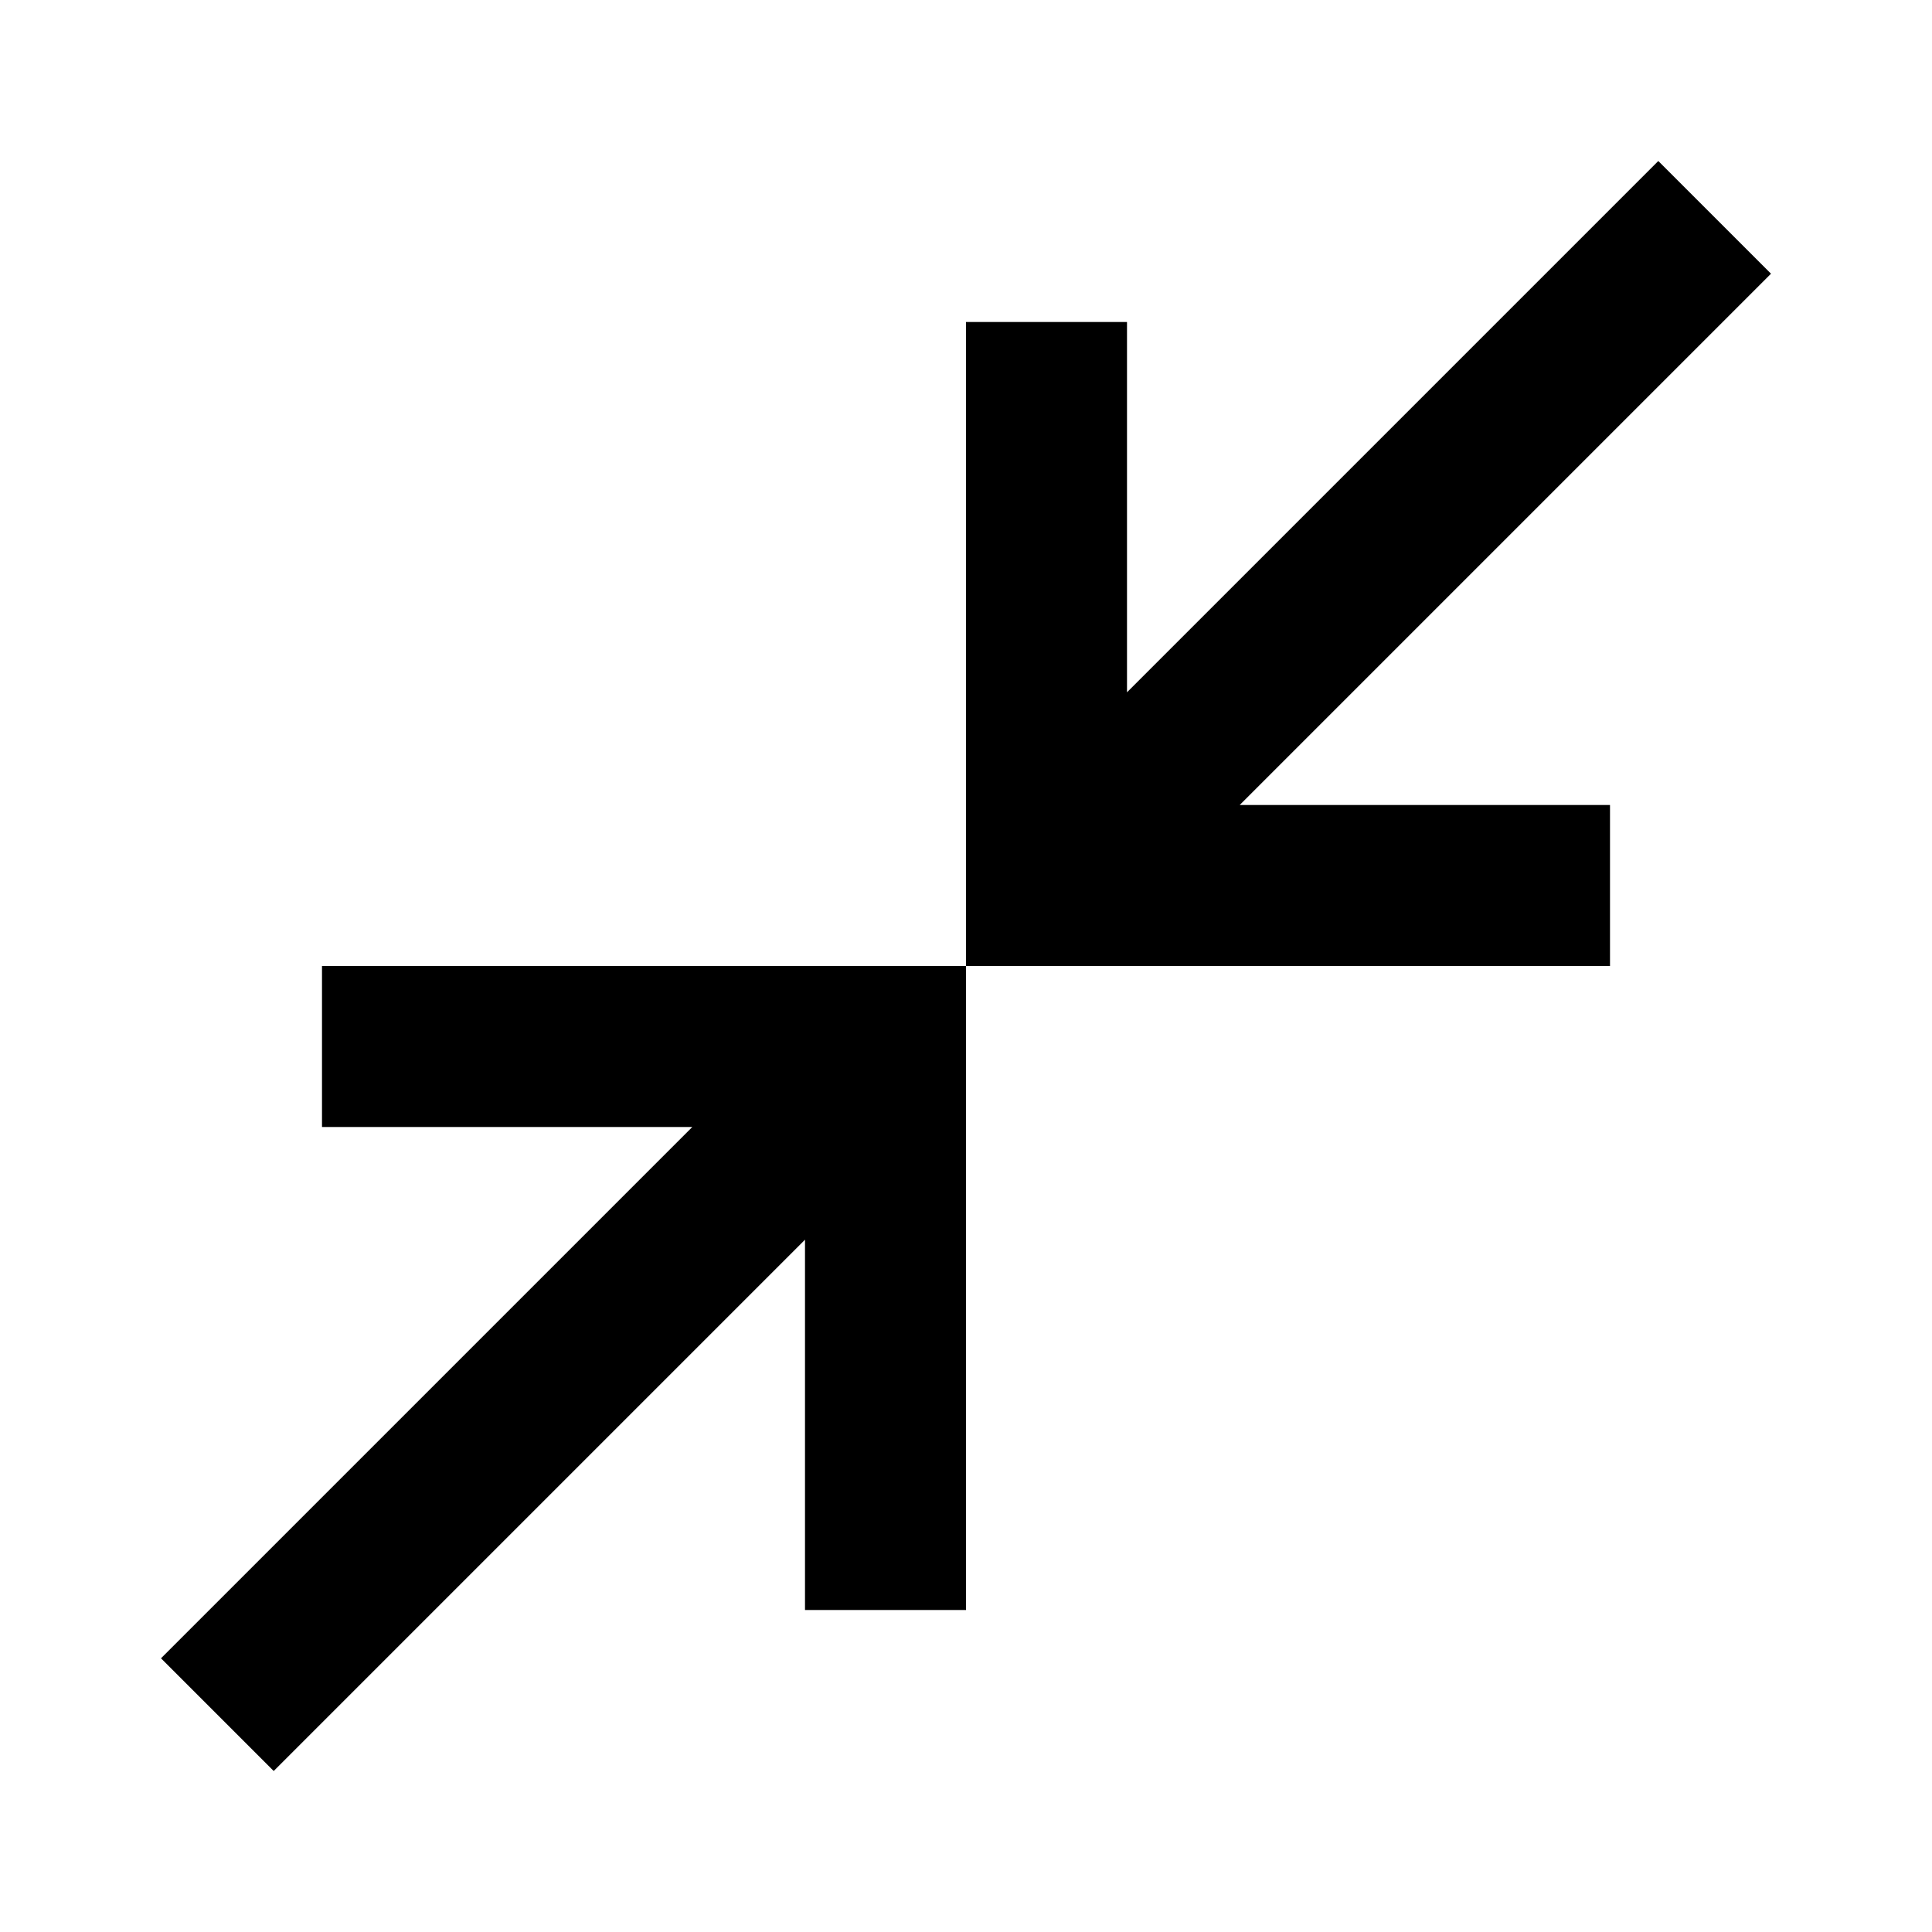
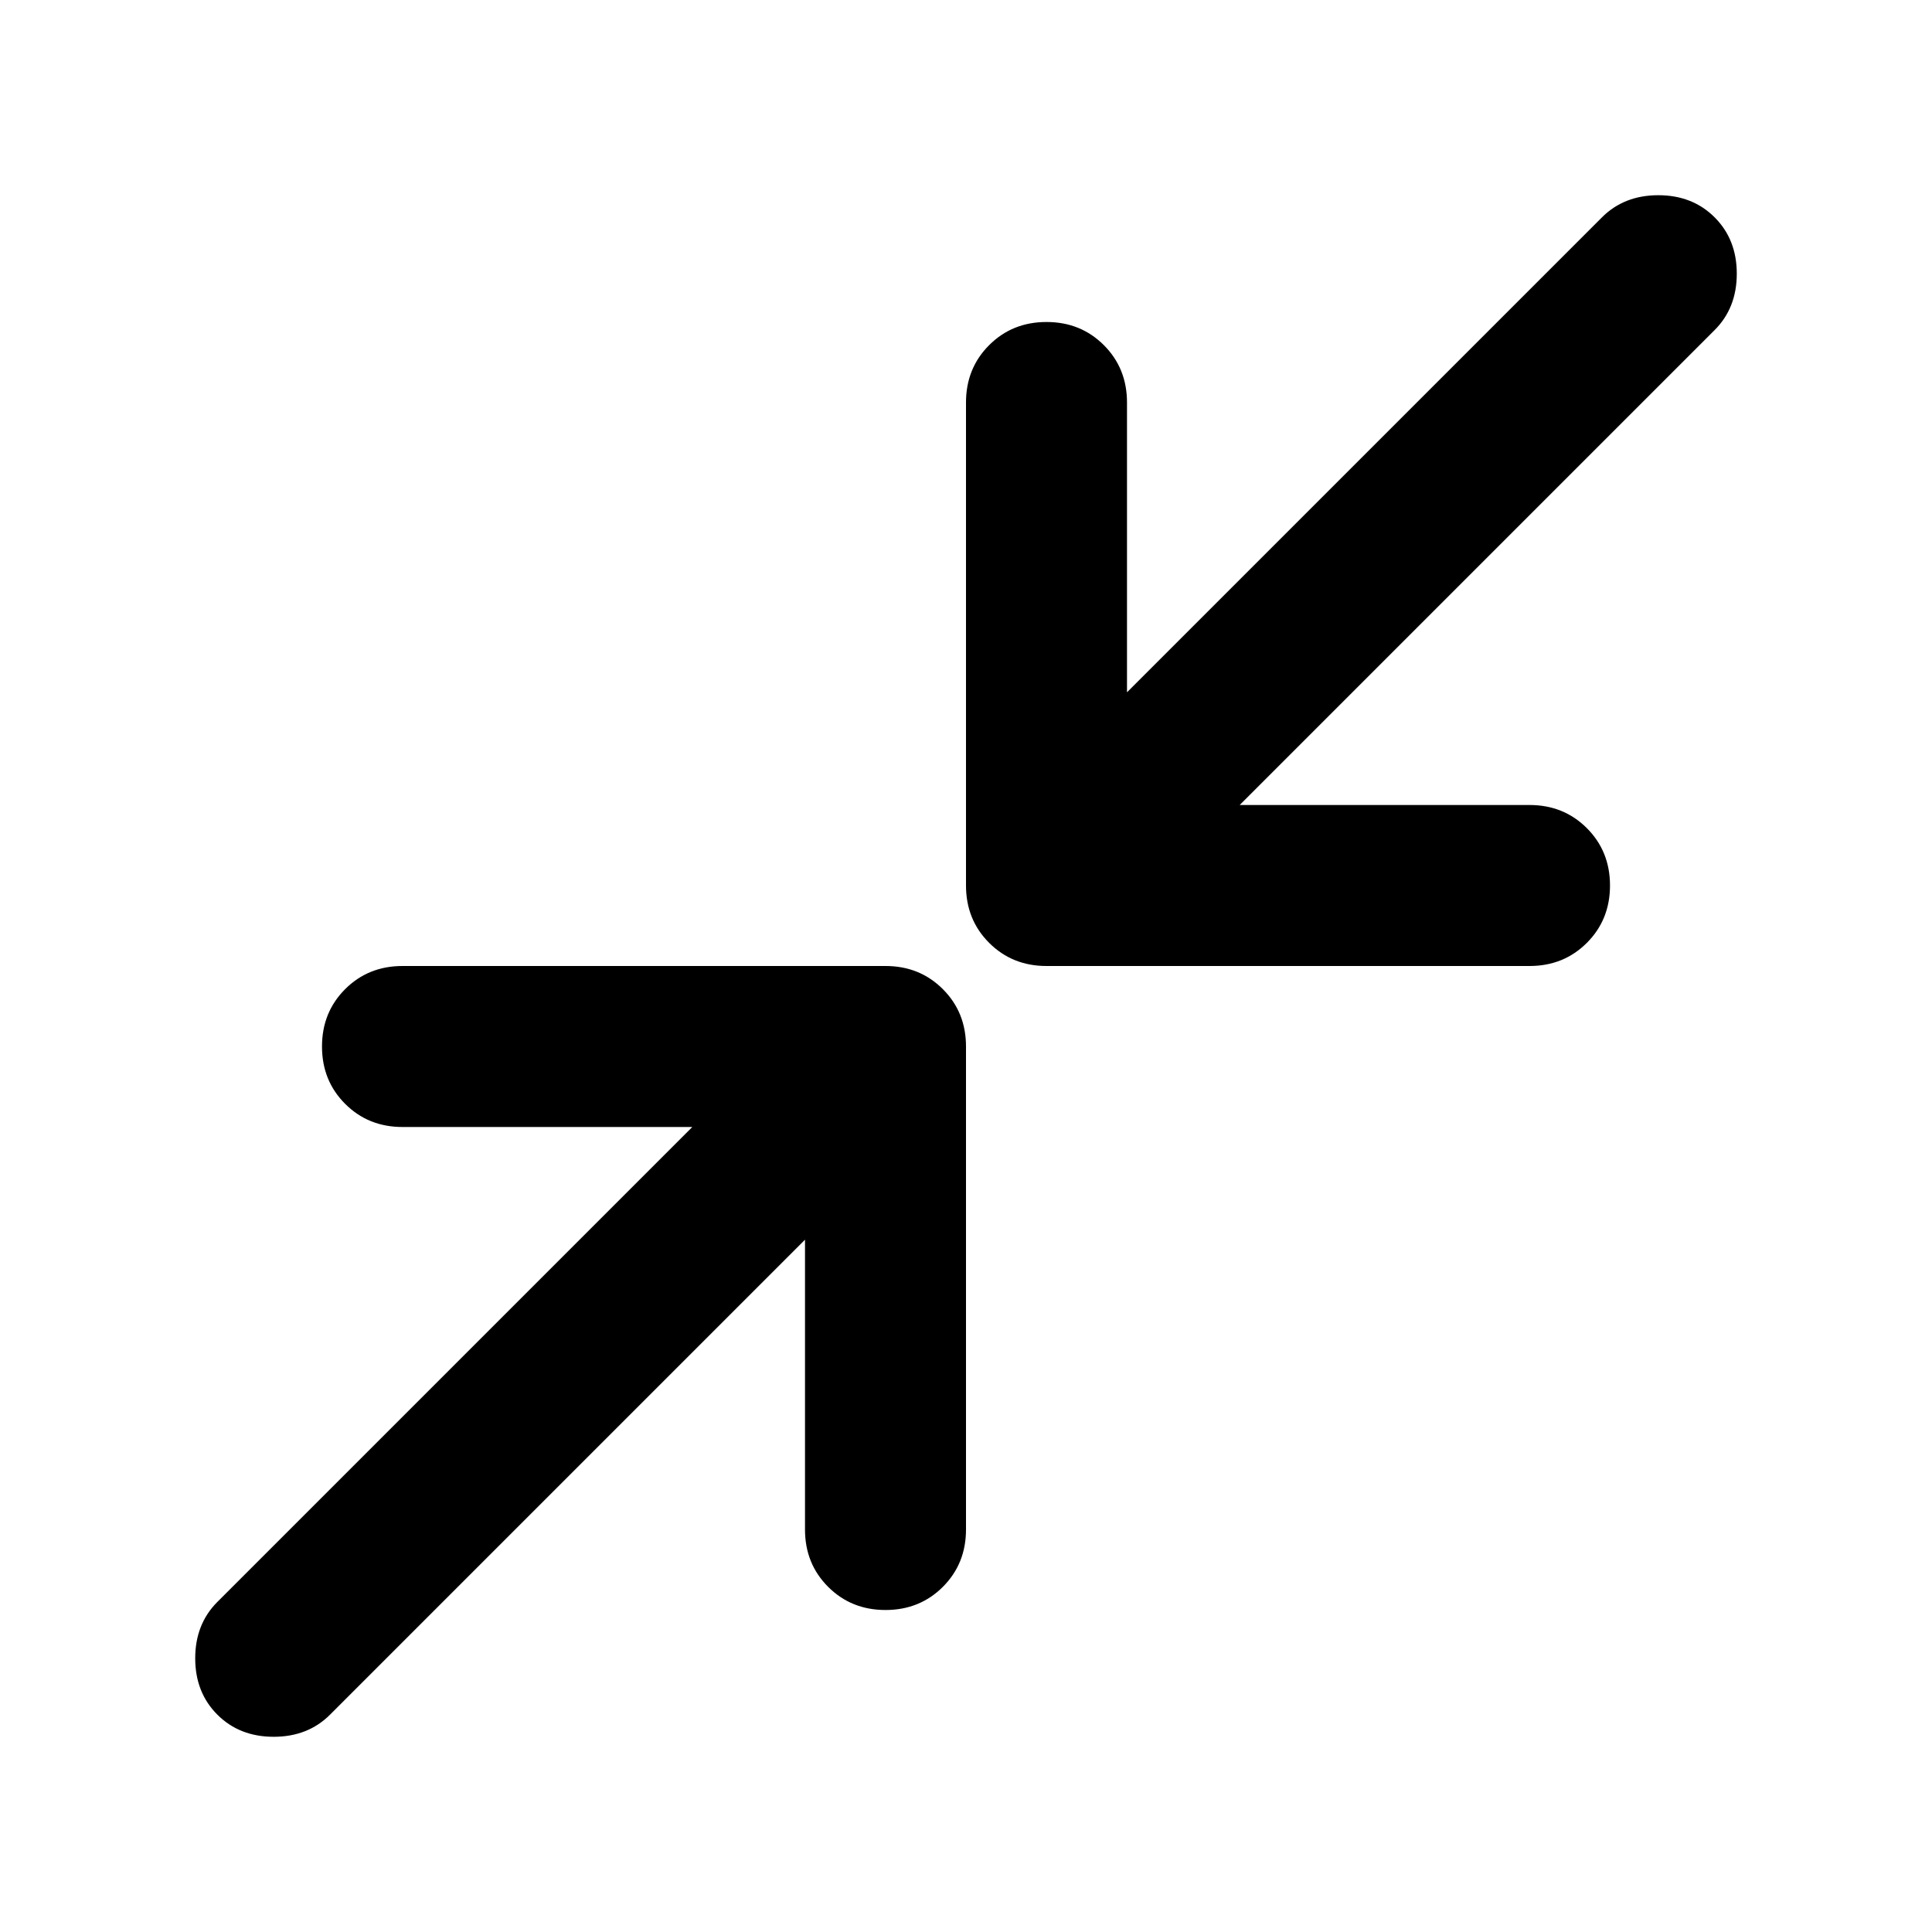
<svg xmlns="http://www.w3.org/2000/svg" width="48" height="48" viewBox="0 -960 960 960">
-   <path d="m136-80-56-56 264-264H160v-80h320v320h-80v-184L136-80Zm344-400v-320h80v184l264-264 56 56-264 264h184v80H480Z" />
+   <path d="M400-344 164-108q-11 11-28 11t-28-11q-11-11-11-28t11-28l236-236H200q-17 0-28.5-11.5T160-440q0-17 11.5-28.5T200-480h240q17 0 28.5 11.5T480-440v240q0 17-11.5 28.5T440-160q-17 0-28.5-11.5T400-200v-144Zm216-216h144q17 0 28.5 11.5T800-520q0 17-11.5 28.5T760-480H520q-17 0-28.5-11.5T480-520v-240q0-17 11.5-28.5T520-800q17 0 28.5 11.5T560-760v144l236-236q11-11 28-11t28 11q11 11 11 28t-11 28L616-560Z" />
</svg>
